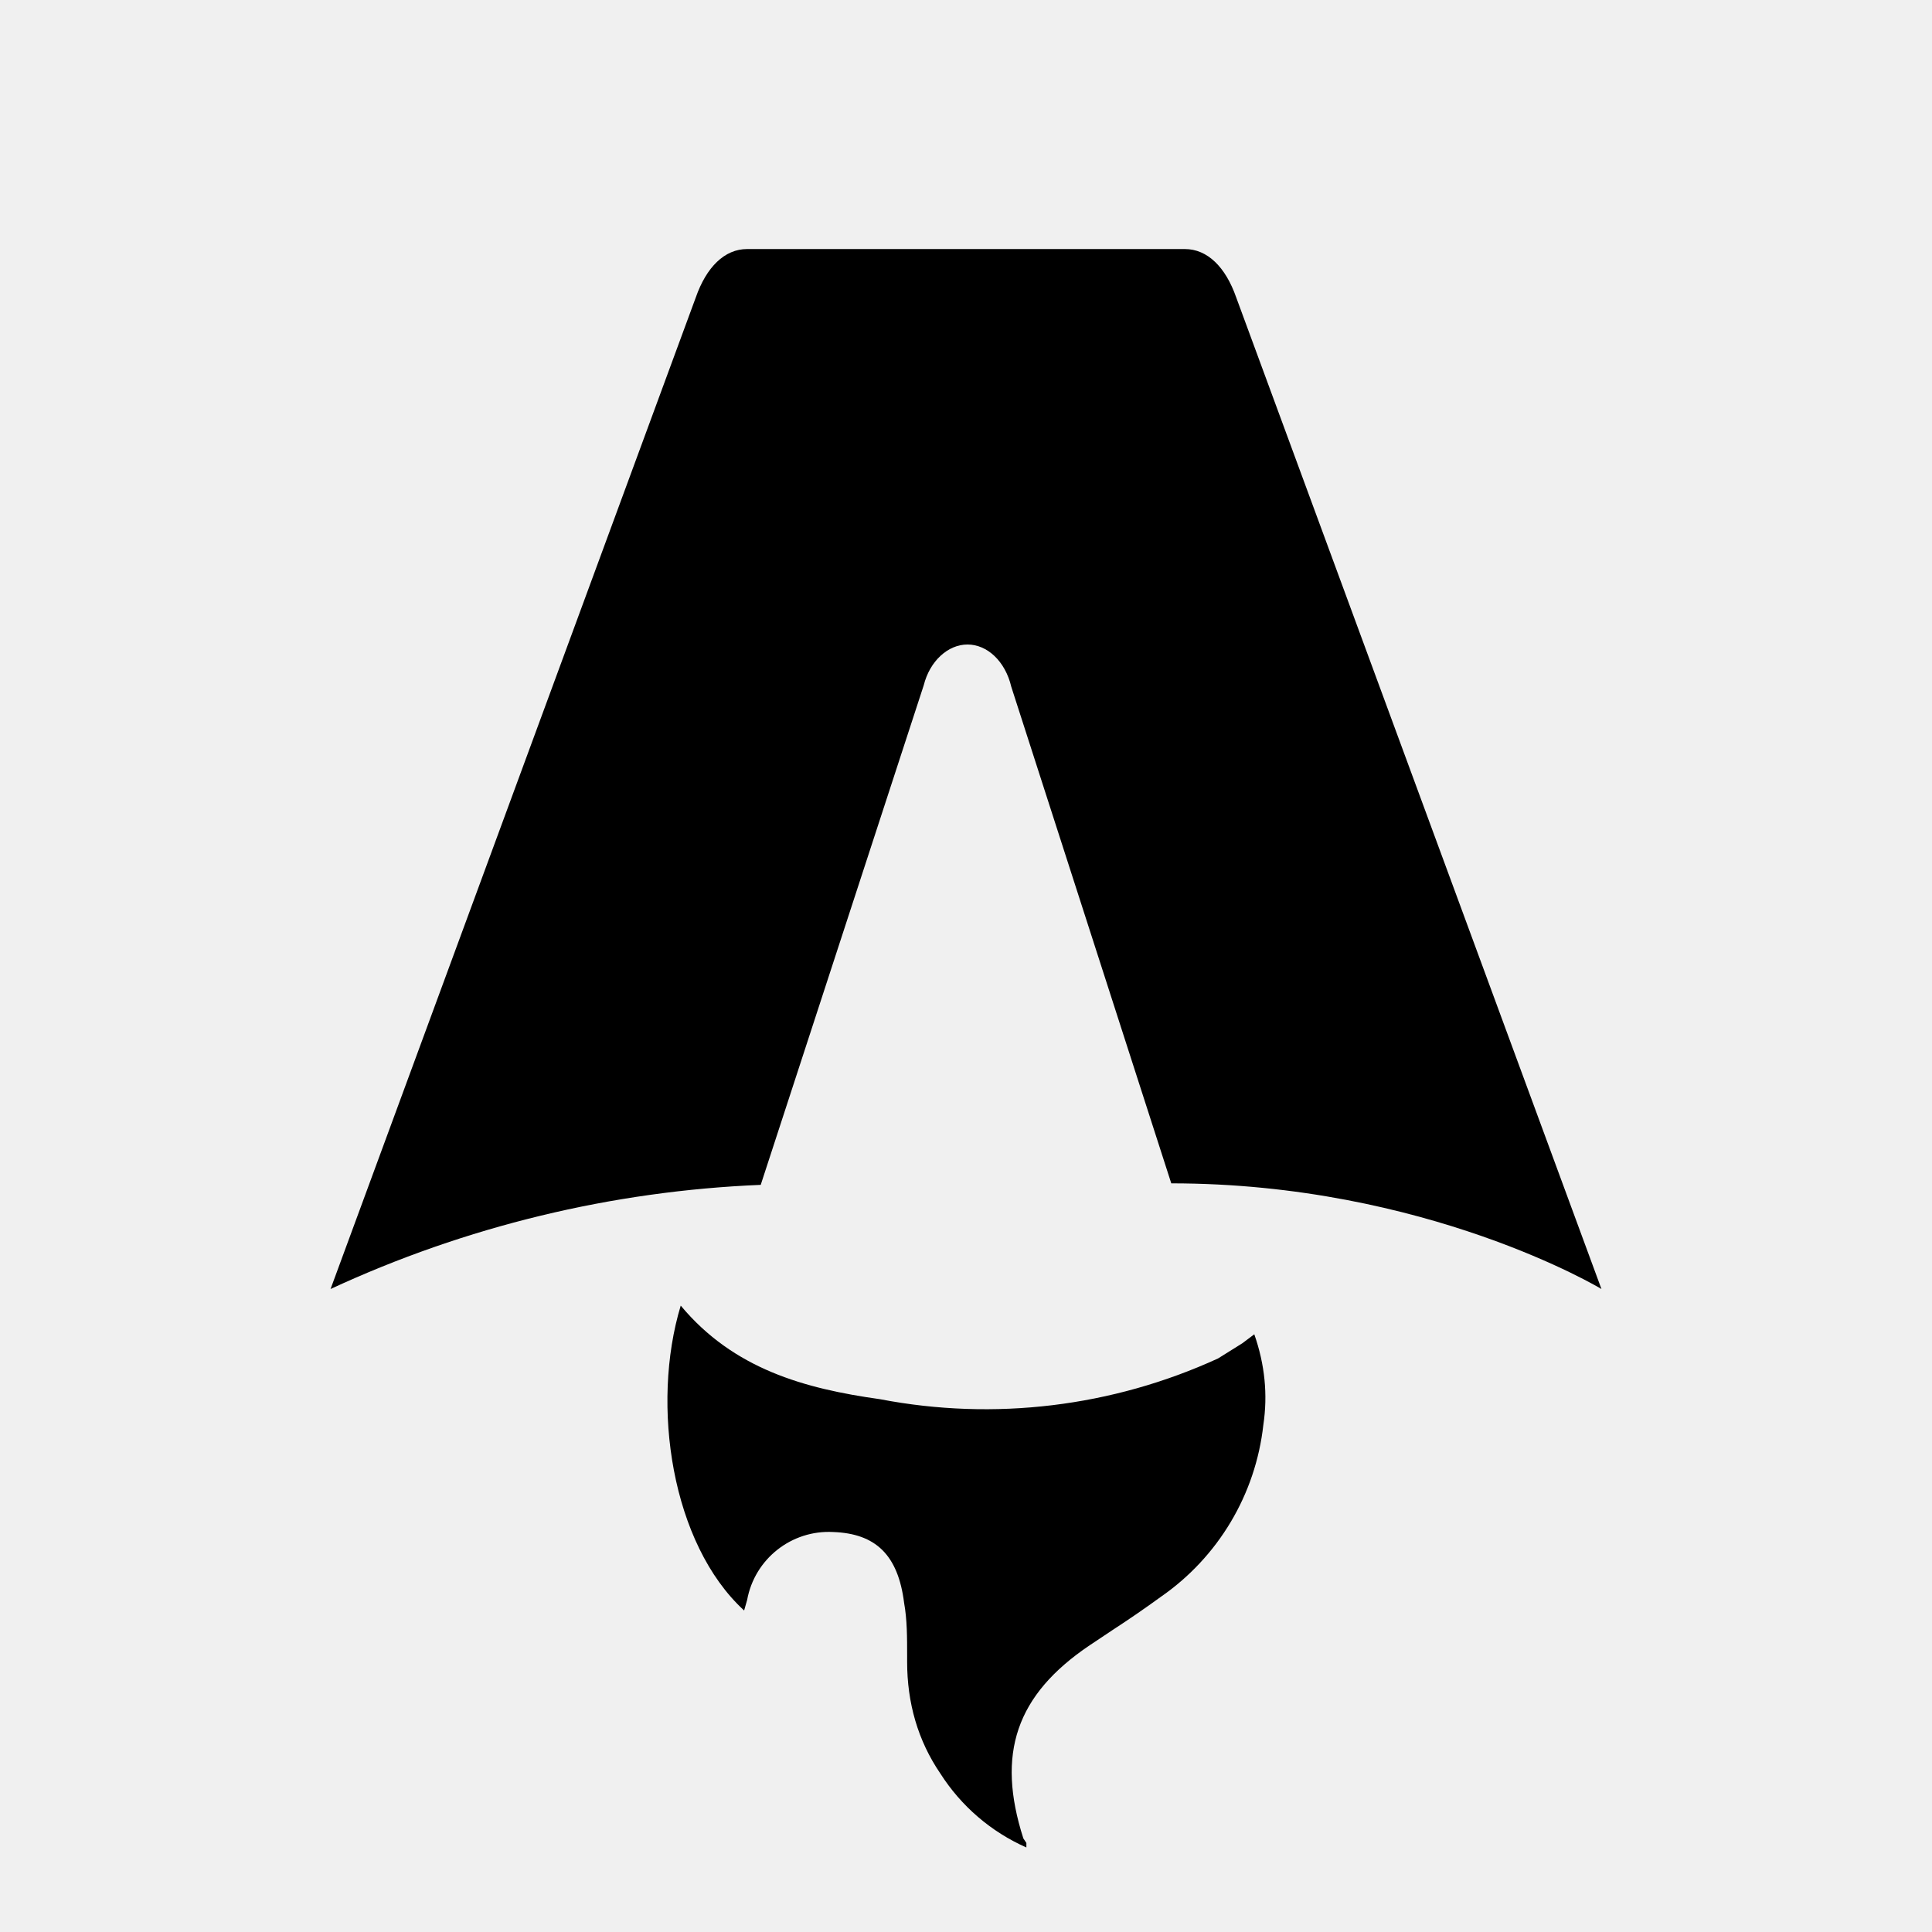
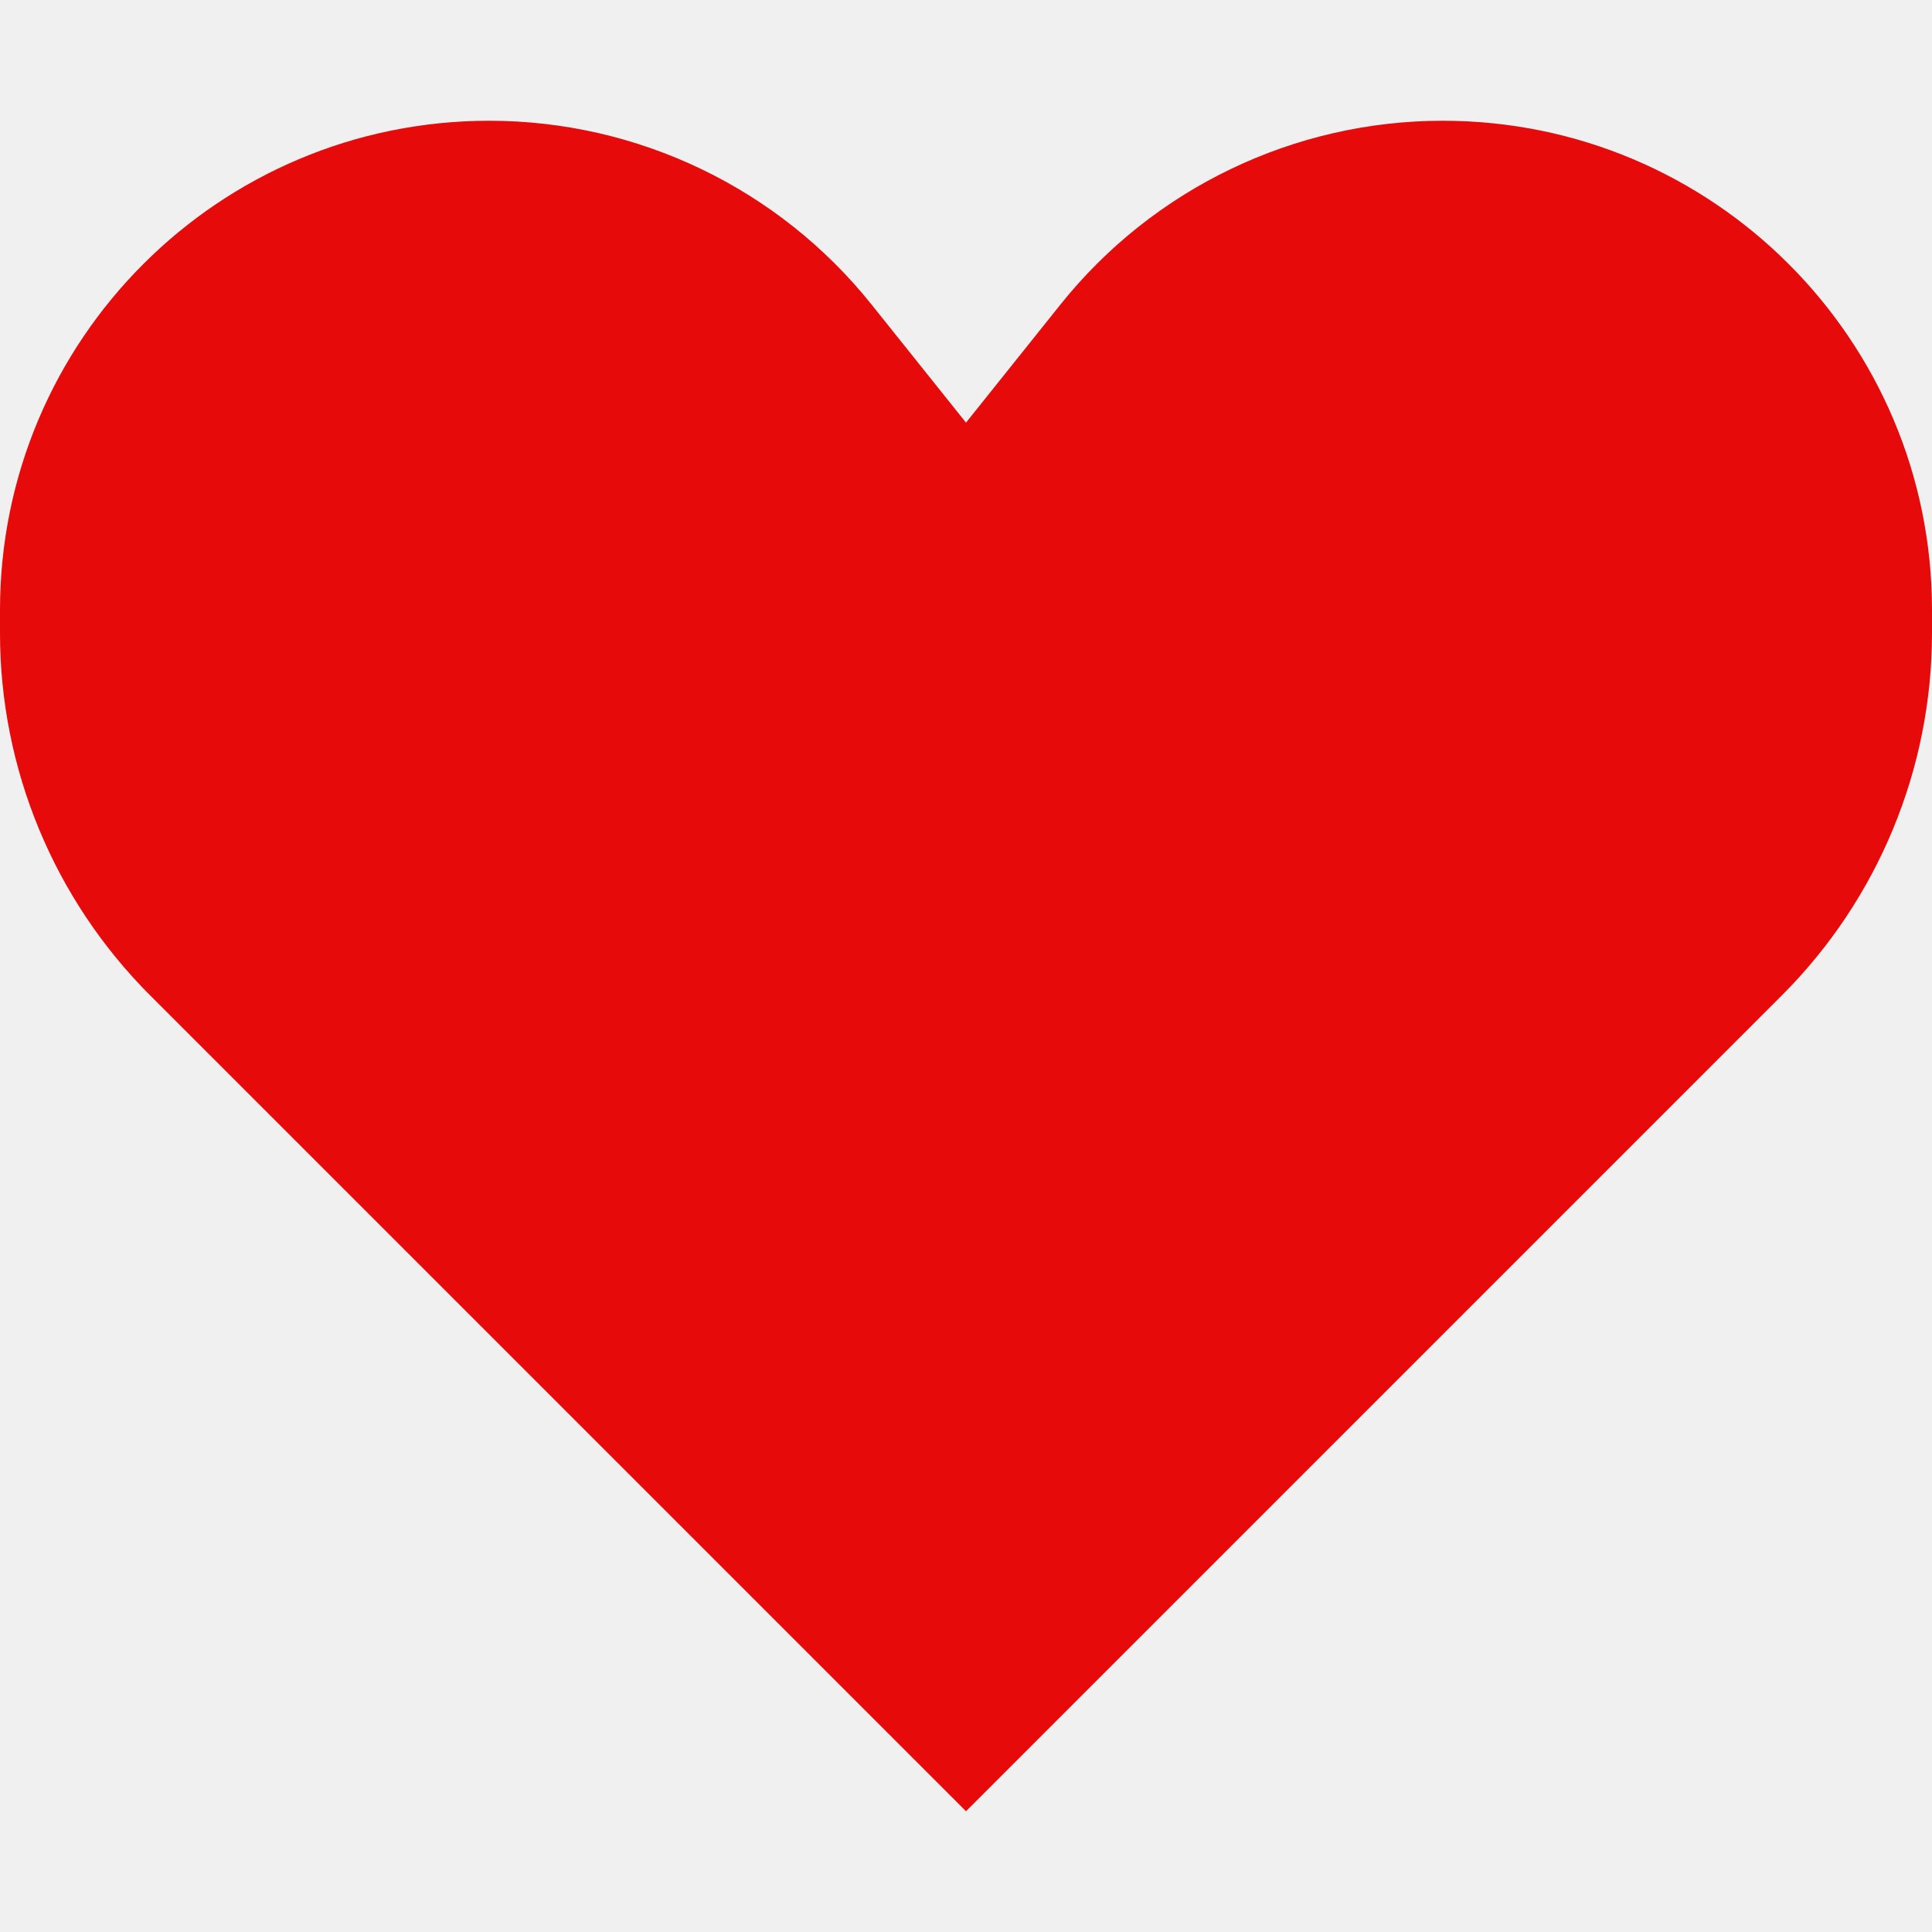
- <svg xmlns="http://www.w3.org/2000/svg" fill="none" viewBox="0 0 128 128">
-   <path d="M50.4 78.5a75.1 75.1 0 0 0-28.5 6.9l24.2-65.7c.7-2 1.9-3.2 3.4-3.2h29c1.5 0 2.7 1.2 3.4 3.2l24.2 65.7s-11.6-7-28.5-7L67 45.5c-.4-1.7-1.6-2.8-2.9-2.8-1.3 0-2.5 1.1-2.9 2.7L50.4 78.5Zm-1.1 28.2Zm-4.2-20.2c-2 6.6-.6 15.8 4.2 20.2a17.5 17.5 0 0 1 .2-.7 5.5 5.5 0 0 1 5.7-4.5c2.8.1 4.3 1.5 4.7 4.7.2 1.1.2 2.3.2 3.5v.4c0 2.7.7 5.2 2.2 7.4a13 13 0 0 0 5.7 4.9v-.3l-.2-.3c-1.8-5.6-.5-9.5 4.4-12.8l1.5-1a73 73 0 0 0 3.2-2.2 16 16 0 0 0 6.8-11.4c.3-2 .1-4-.6-6l-.8.6-1.6 1a37 37 0 0 1-22.4 2.7c-5-.7-9.7-2-13.2-6.2Z" />
-   <style>
-         path { fill: #000; }
-         @media (prefers-color-scheme: dark) {
-             path { fill: #FFF; }
-         }
-     </style>
+ <svg xmlns="http://www.w3.org/2000/svg" width="800px" height="800px" viewBox="0 0 16 16" fill="none">
+   <g id="SVGRepo_bgCarrier" stroke-width="0" />
+   <g id="SVGRepo_tracerCarrier" stroke-linecap="round" stroke-linejoin="round" />
+   <g id="SVGRepo_iconCarrier">
+     <path d="M1.243 8.243L8 15L14.757 8.243C15.553 7.447 16 6.368 16 5.243V5.052C16 2.814 14.186 1 11.948 1C10.717 1 9.552 1.56 8.783 2.521L8 3.5L7.217 2.521C6.448 1.56 5.283 1 4.052 1C1.814 1 0 2.814 0 5.052V5.243C0 6.368 0.447 7.447 1.243 8.243Z" fill="#e60a0a" />
+   </g>
</svg>
